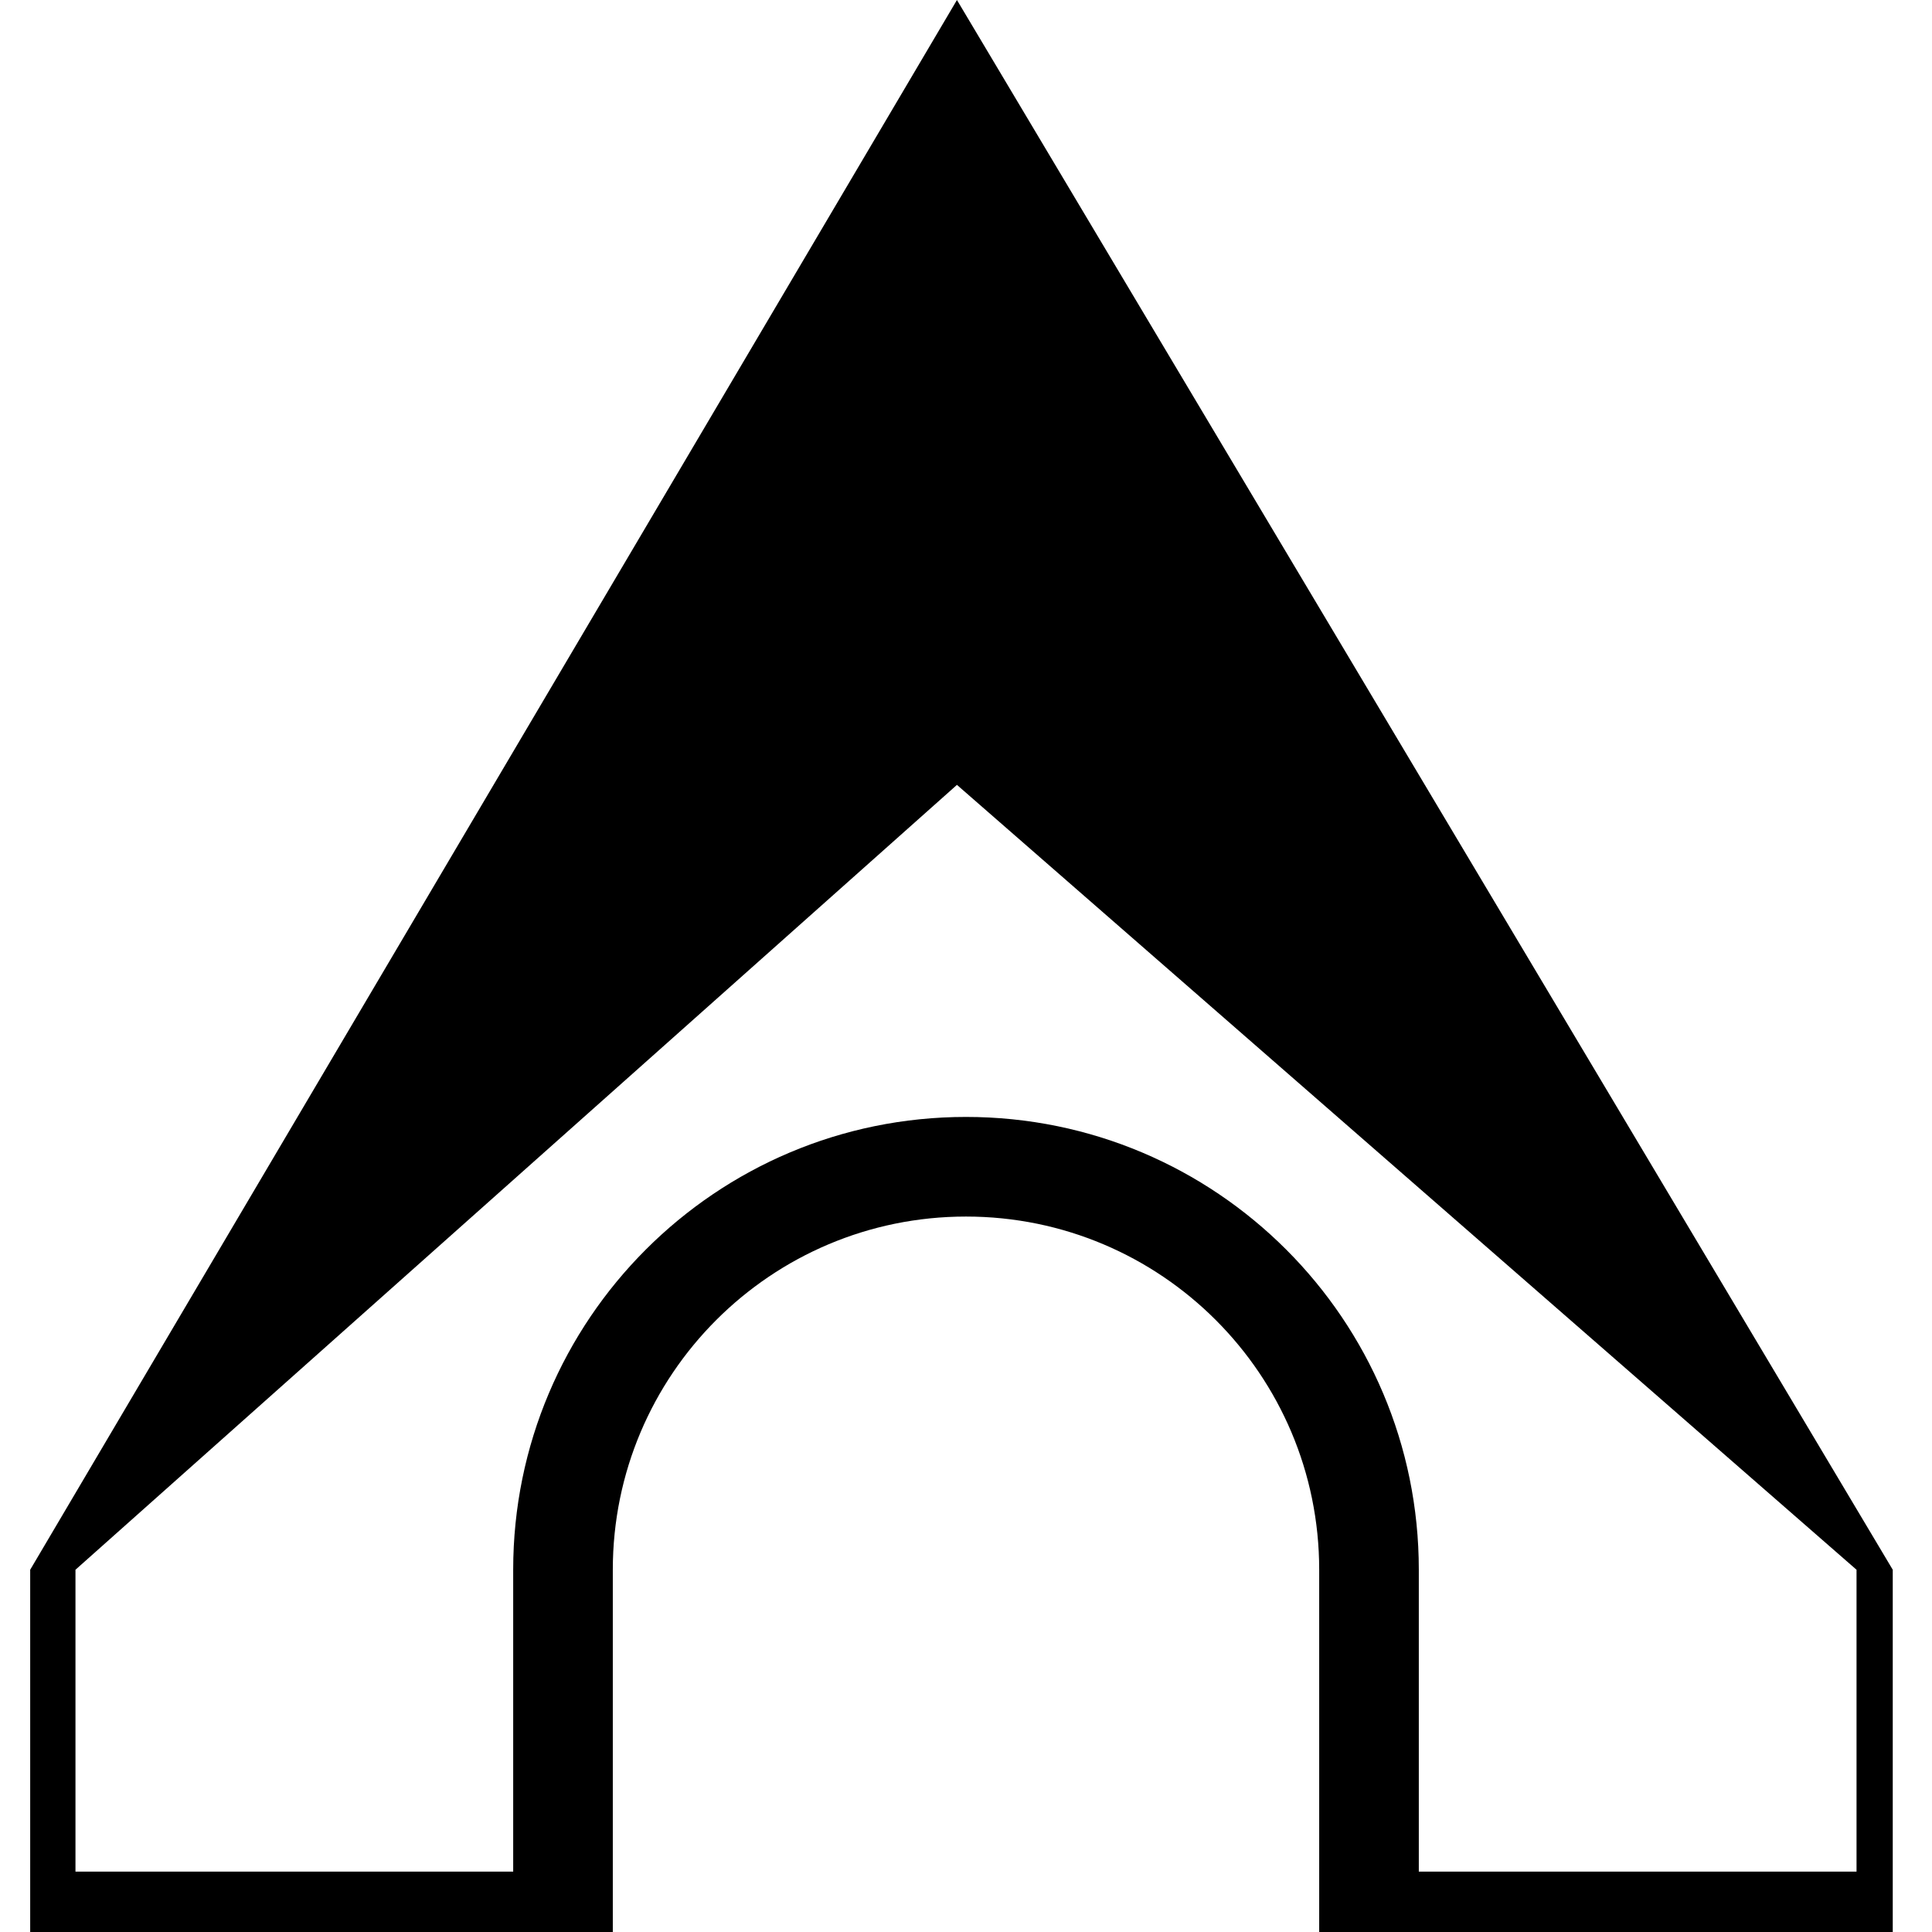
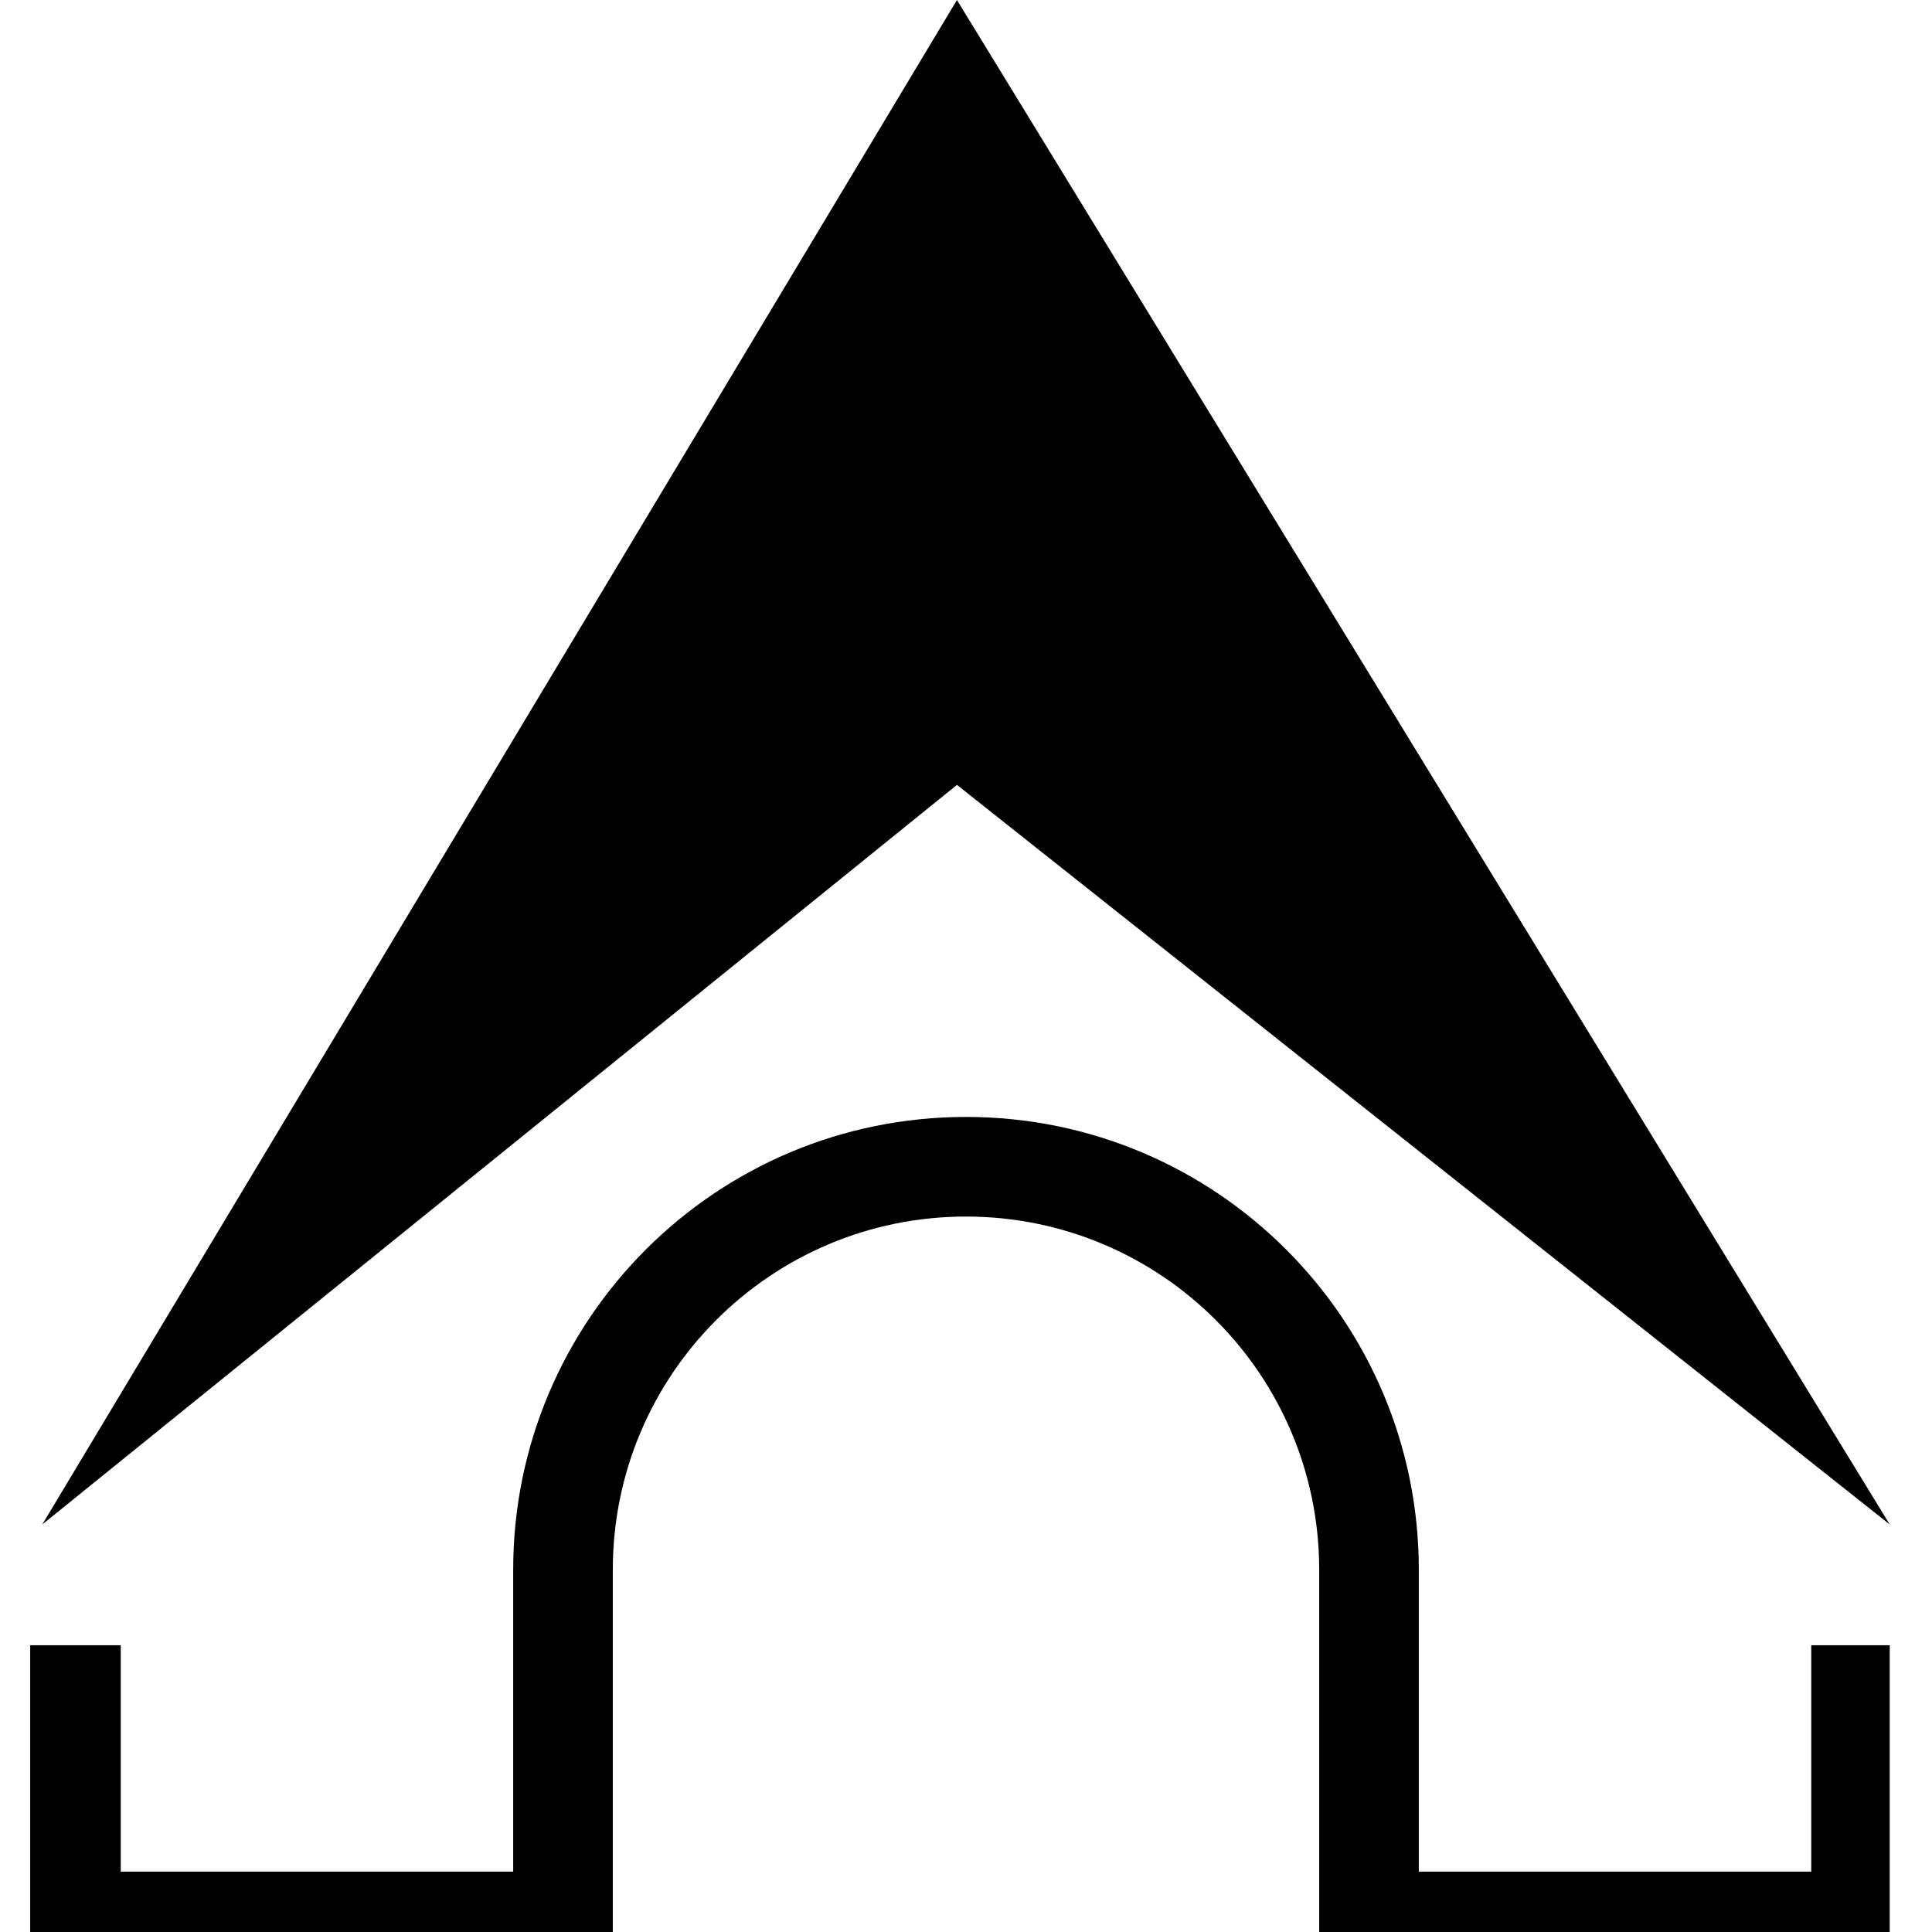
<svg xmlns="http://www.w3.org/2000/svg" viewBox="0 0 64 64" fill="currentColor">
-   <path fill-rule="evenodd" d="M31.7 0 L62.7 52 L62.7 64 L43.7 64 L43.7 52 A11.7 11.7 0 0 0 20.3 52 L20.3 64 L1 64 L1 52 Z M31.7 26 L61.5 52 L61.5 62 L47 62 L47 52 A15 15 0 0 0 17 52 L17 62 L2.5 62 L2.5 52 Z" />
+   <path d="M31.7 0 L62.6 50.5 L31.7 26 L1.4 50.5 Z" />
+   <path d="M1 54.5 L4 54.5 L4 62 L17 62 L17 52 A15 15 0 0 1 47 52 L47 62 L60 62 L60 54.5 L62.6 54.5 L62.6 64 L43.7 64 L43.7 52 A11.7 11.7 0 0 0 20.3 52 L20.3 64 L1 64 Z" />
</svg>
